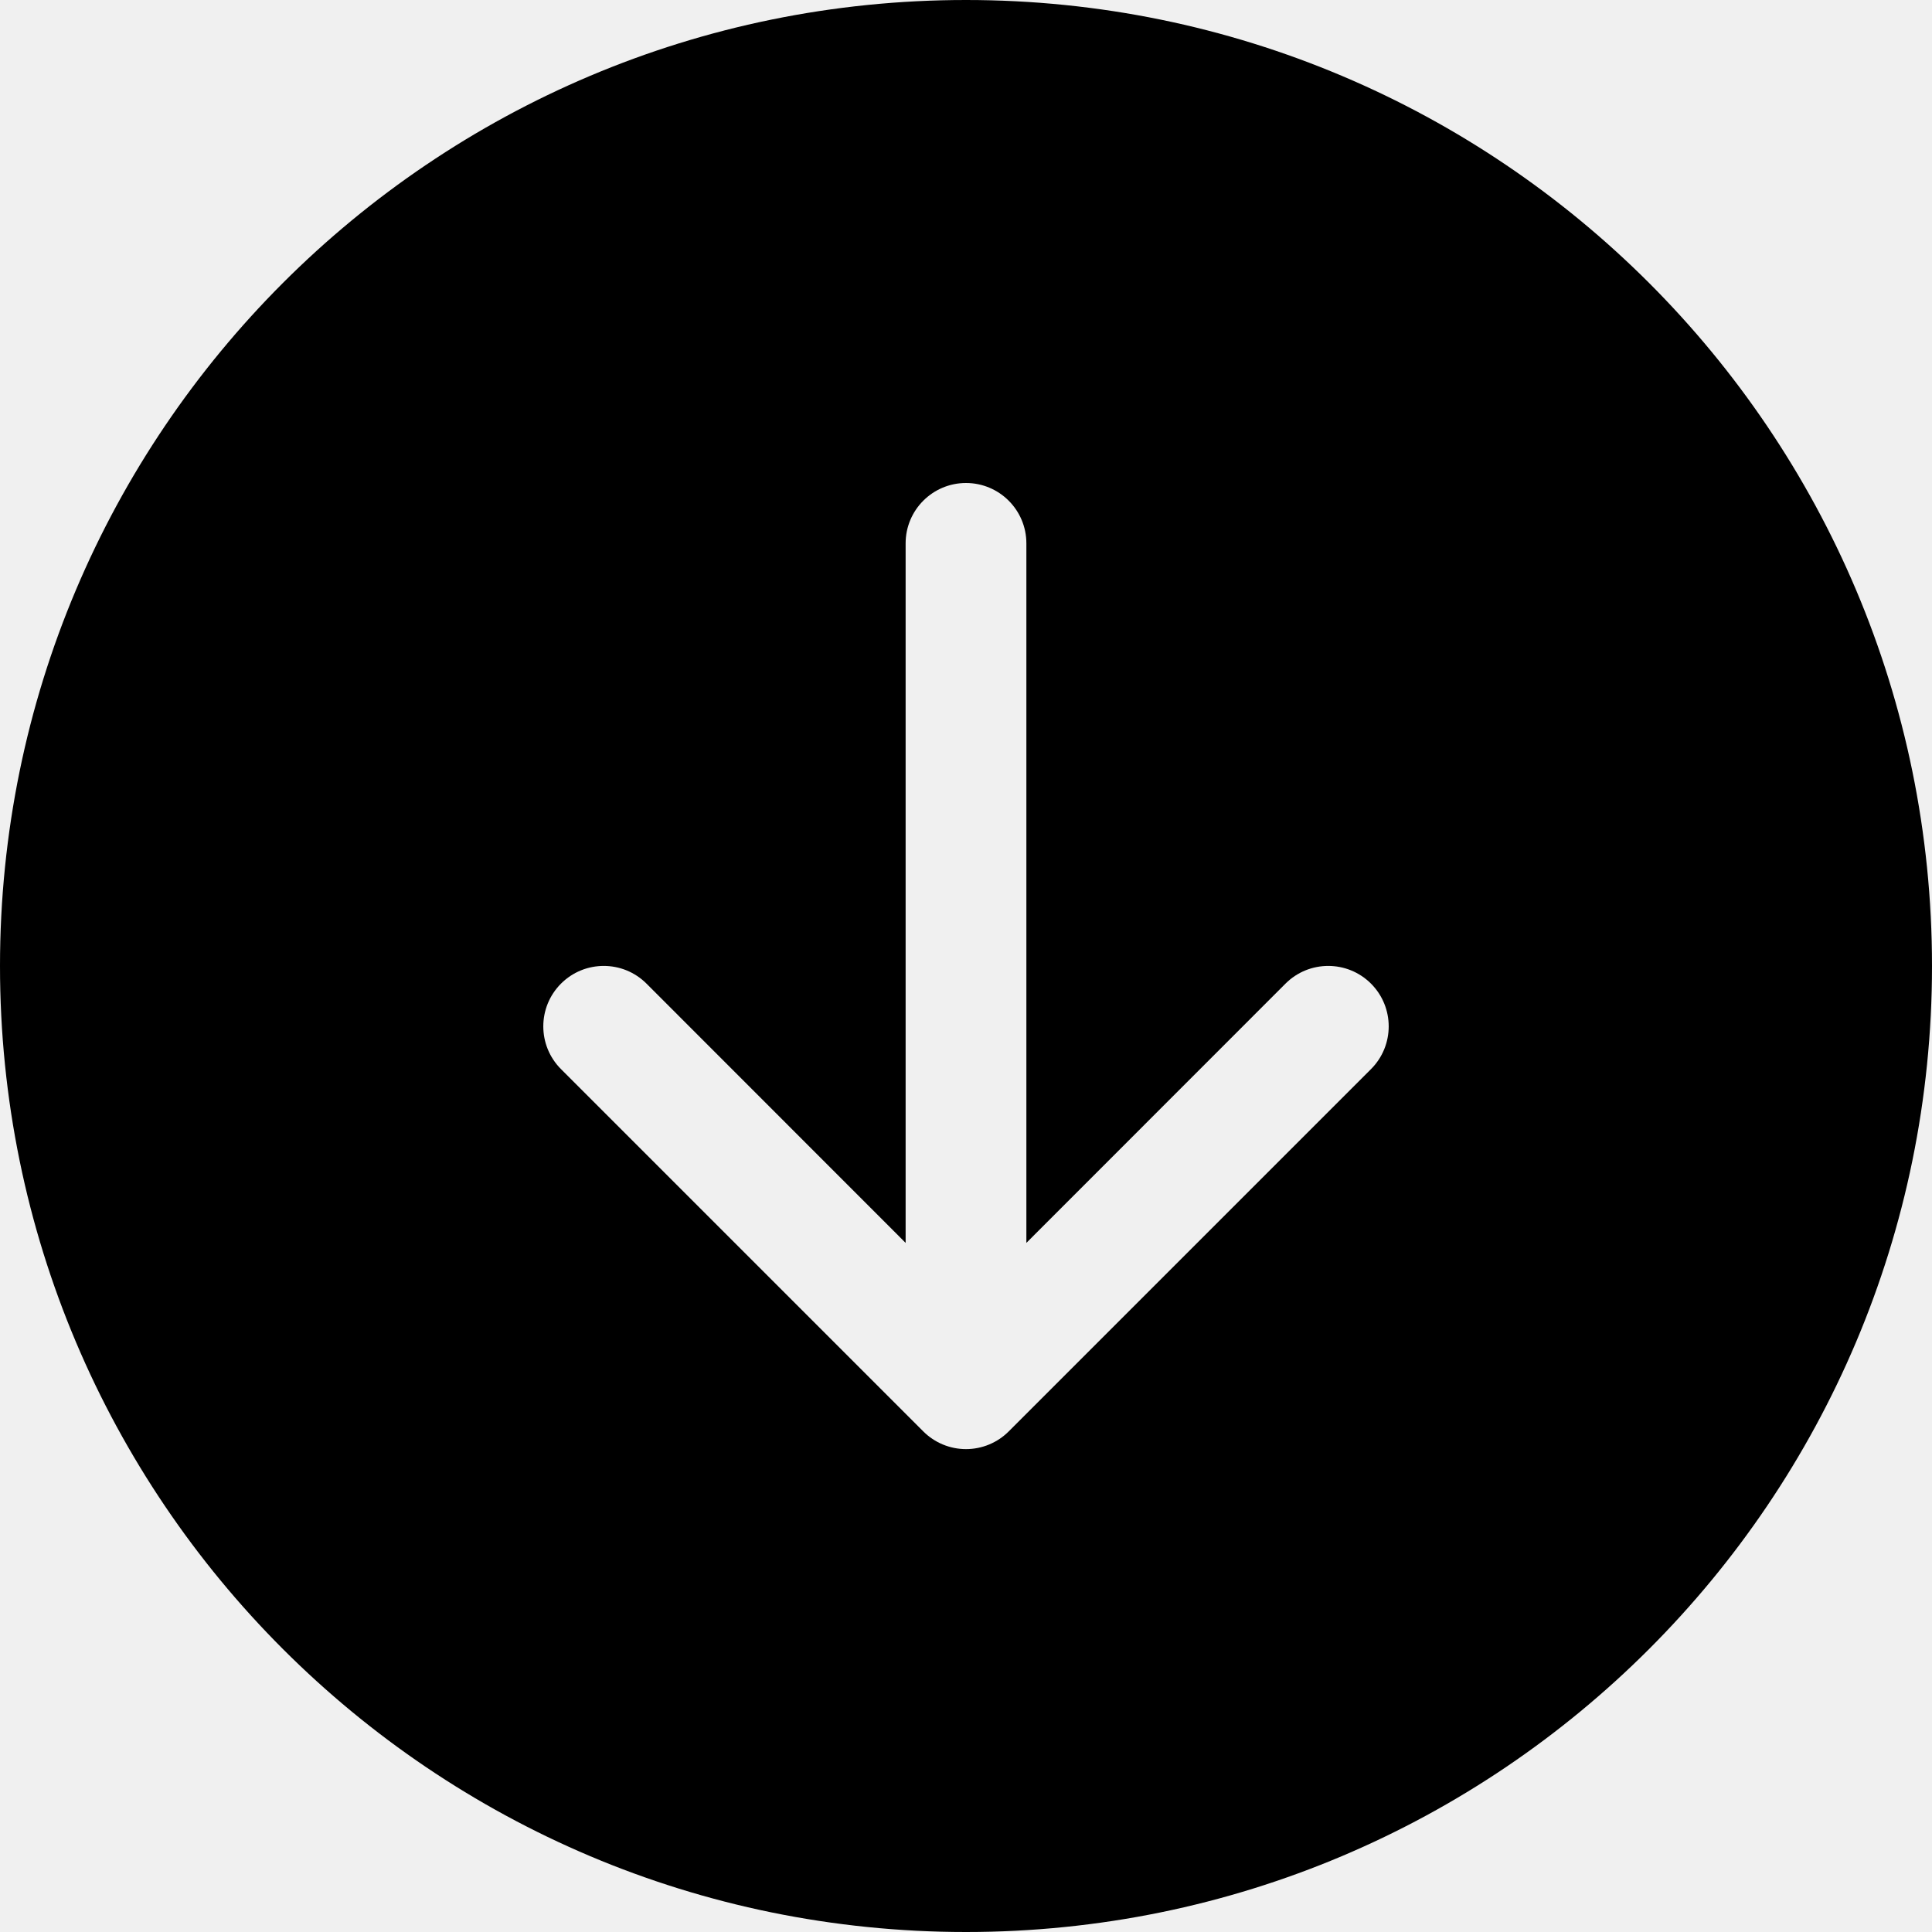
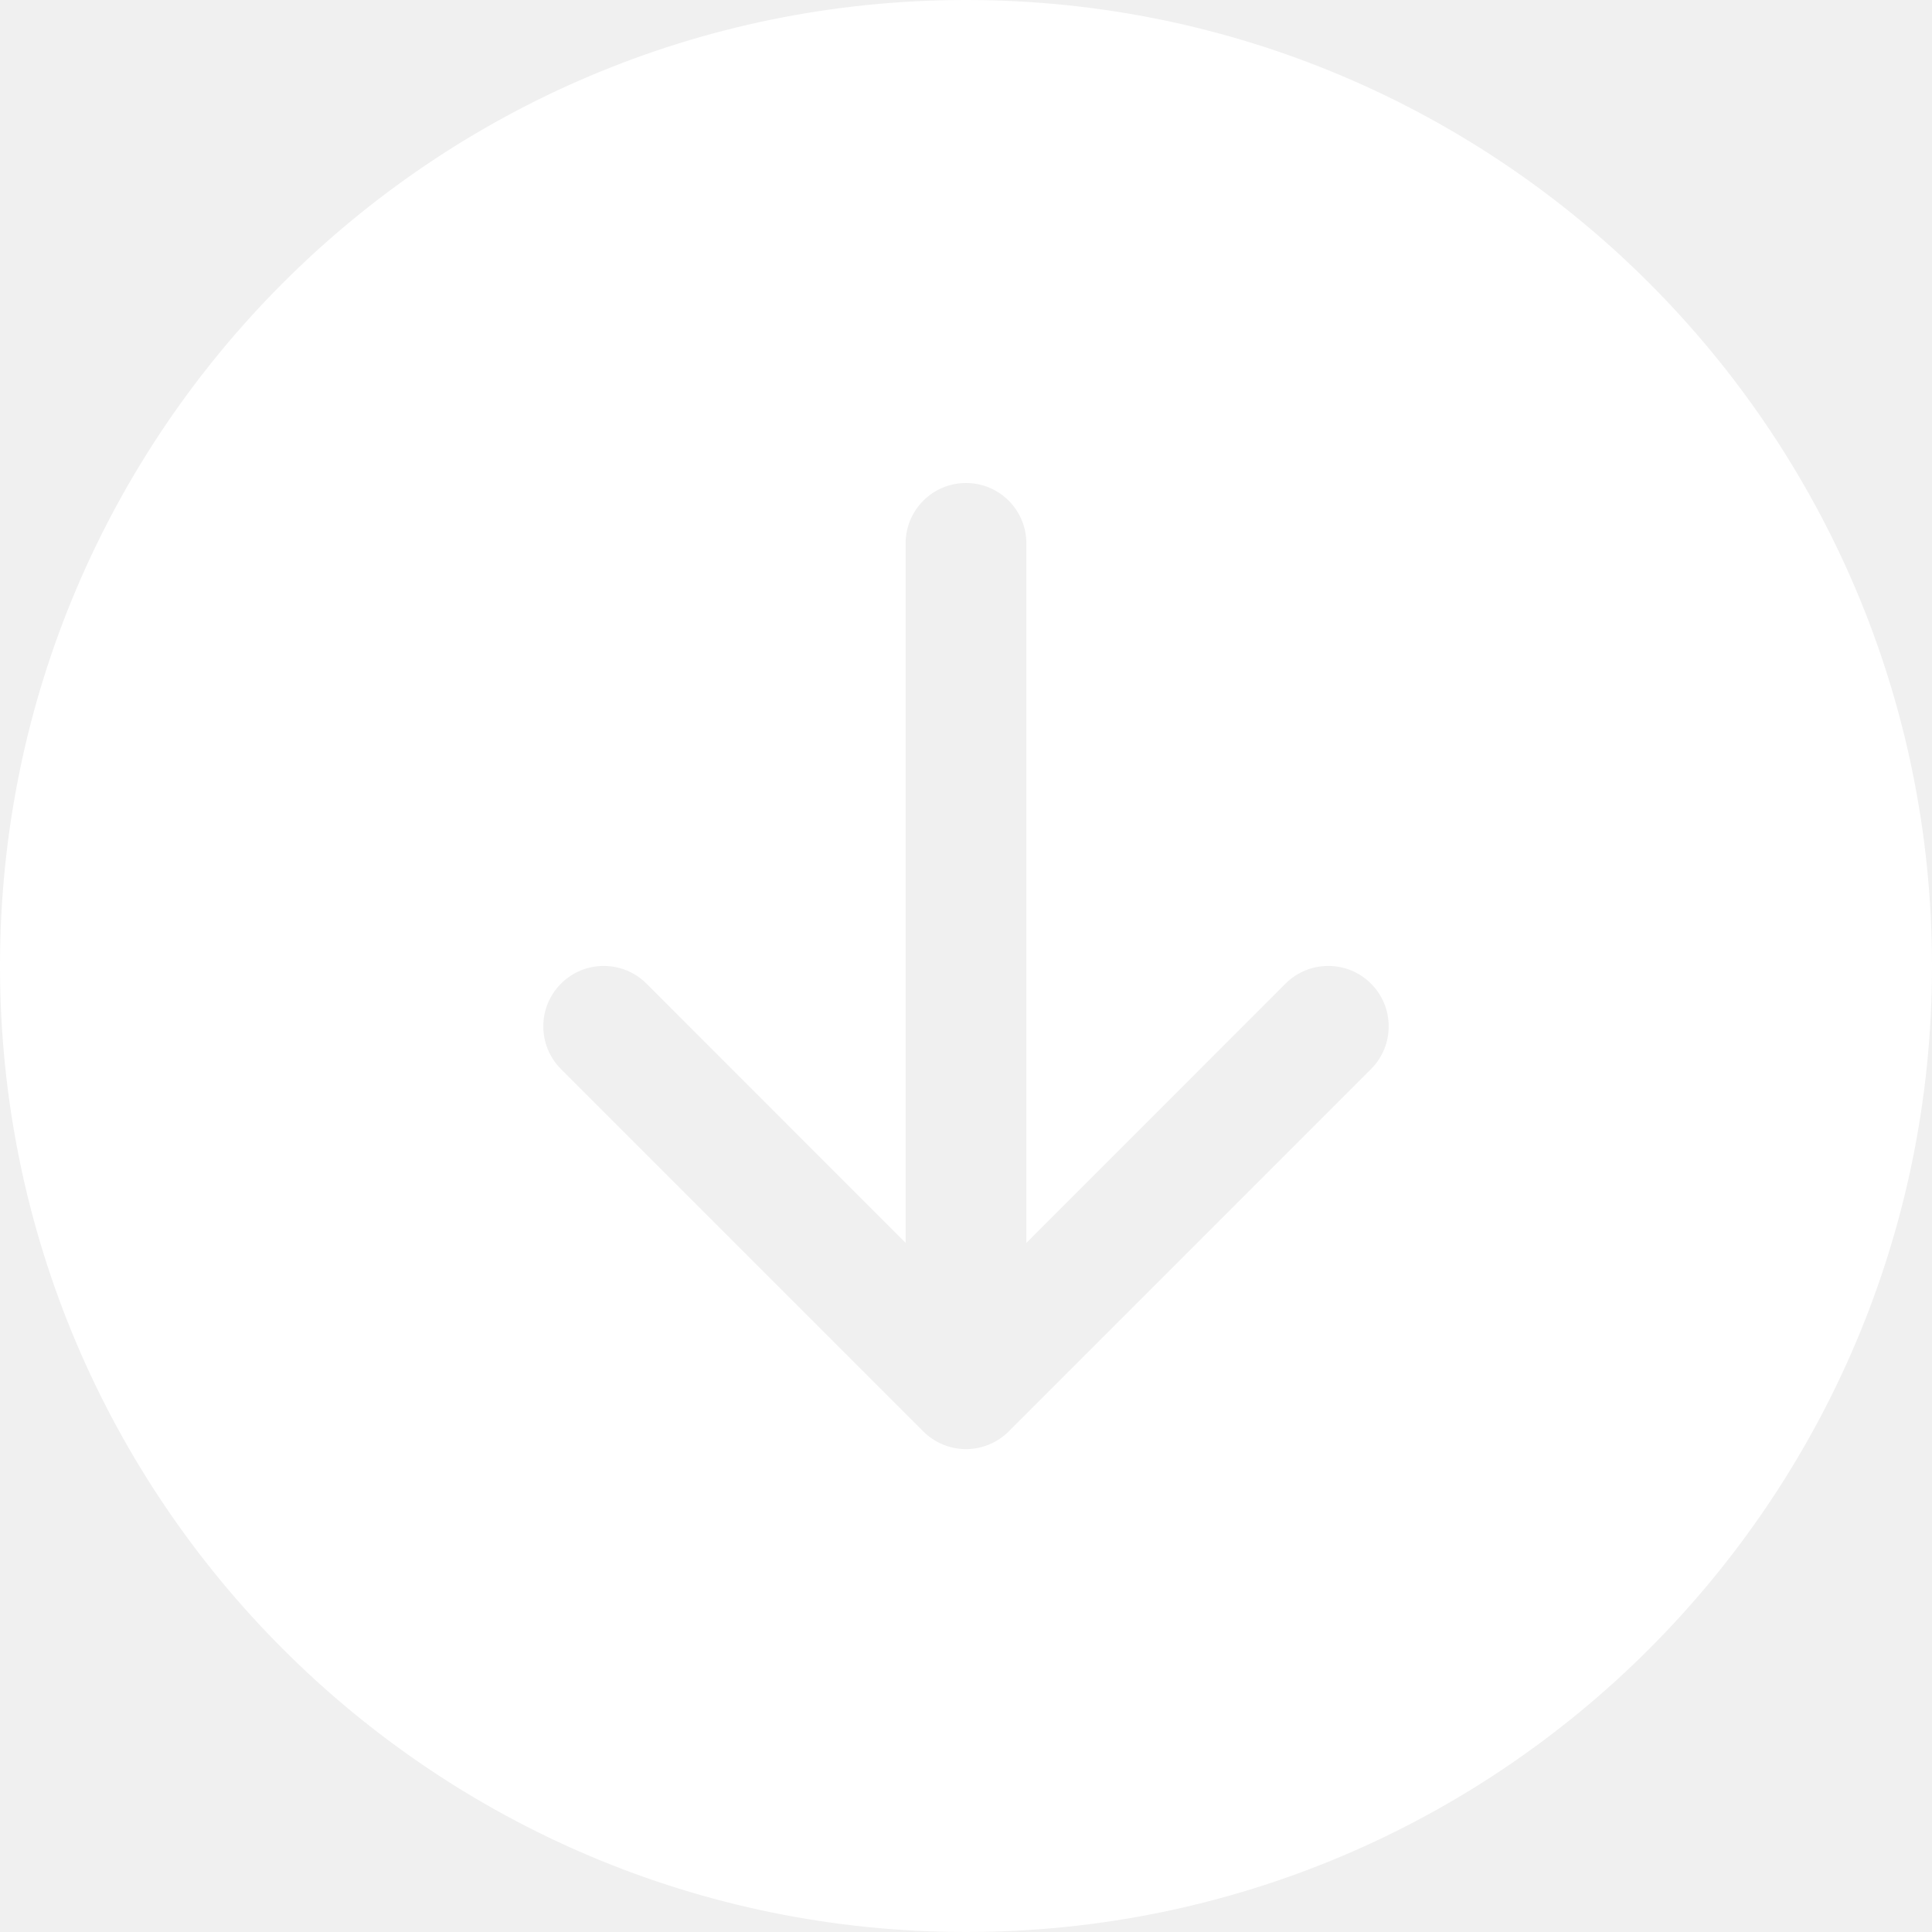
- <svg xmlns="http://www.w3.org/2000/svg" width="32" height="32" fill="currentColor" class="bi bi-arrow-down-circle-fill" viewBox="0 0 16 16">
+ <svg xmlns="http://www.w3.org/2000/svg" width="32" height="32" fill="white" class="bi bi-arrow-down-circle-fill" viewBox="0 0 16 16">
  <path d="M16 8A8 8 0 1 1 0 8a8 8 0 0 1 16 0zM8.5 4.5a.5.5 0 0 0-1 0v5.793L5.354 8.146a.5.5 0 1 0-.708.708l3 3a.5.5 0 0 0 .708 0l3-3a.5.5 0 0 0-.708-.708L8.5 10.293V4.5z" />
</svg>
